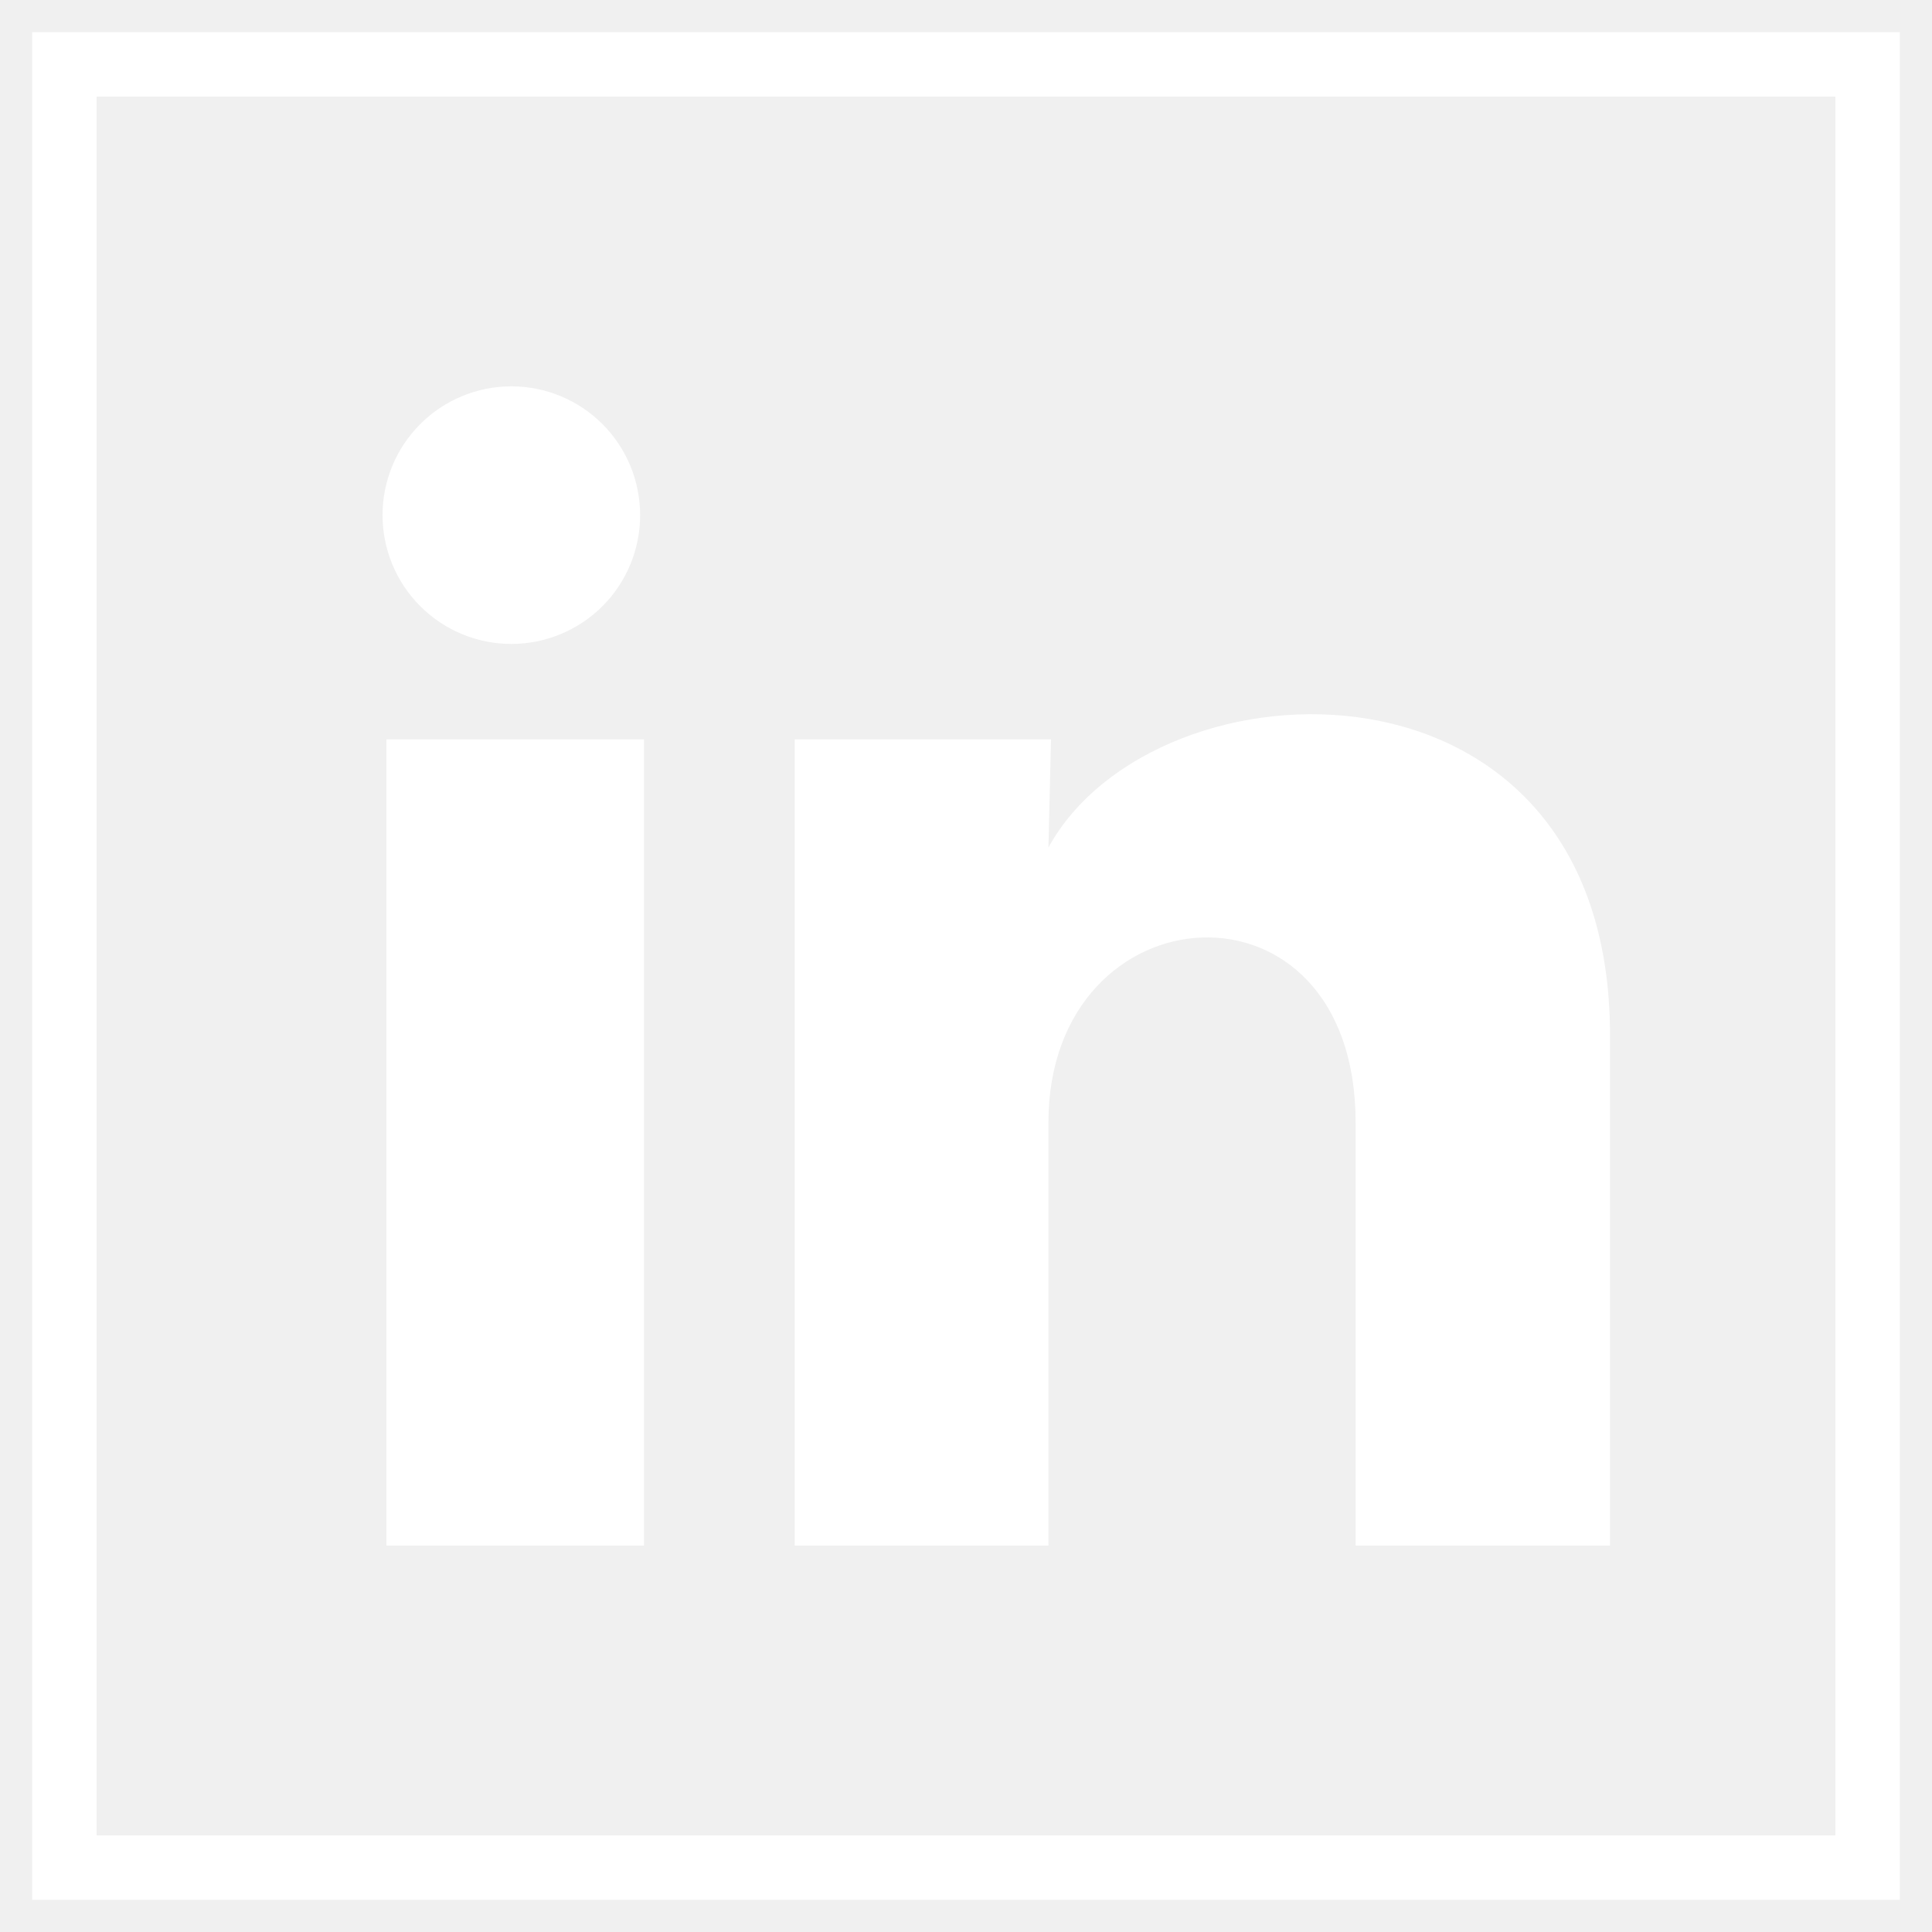
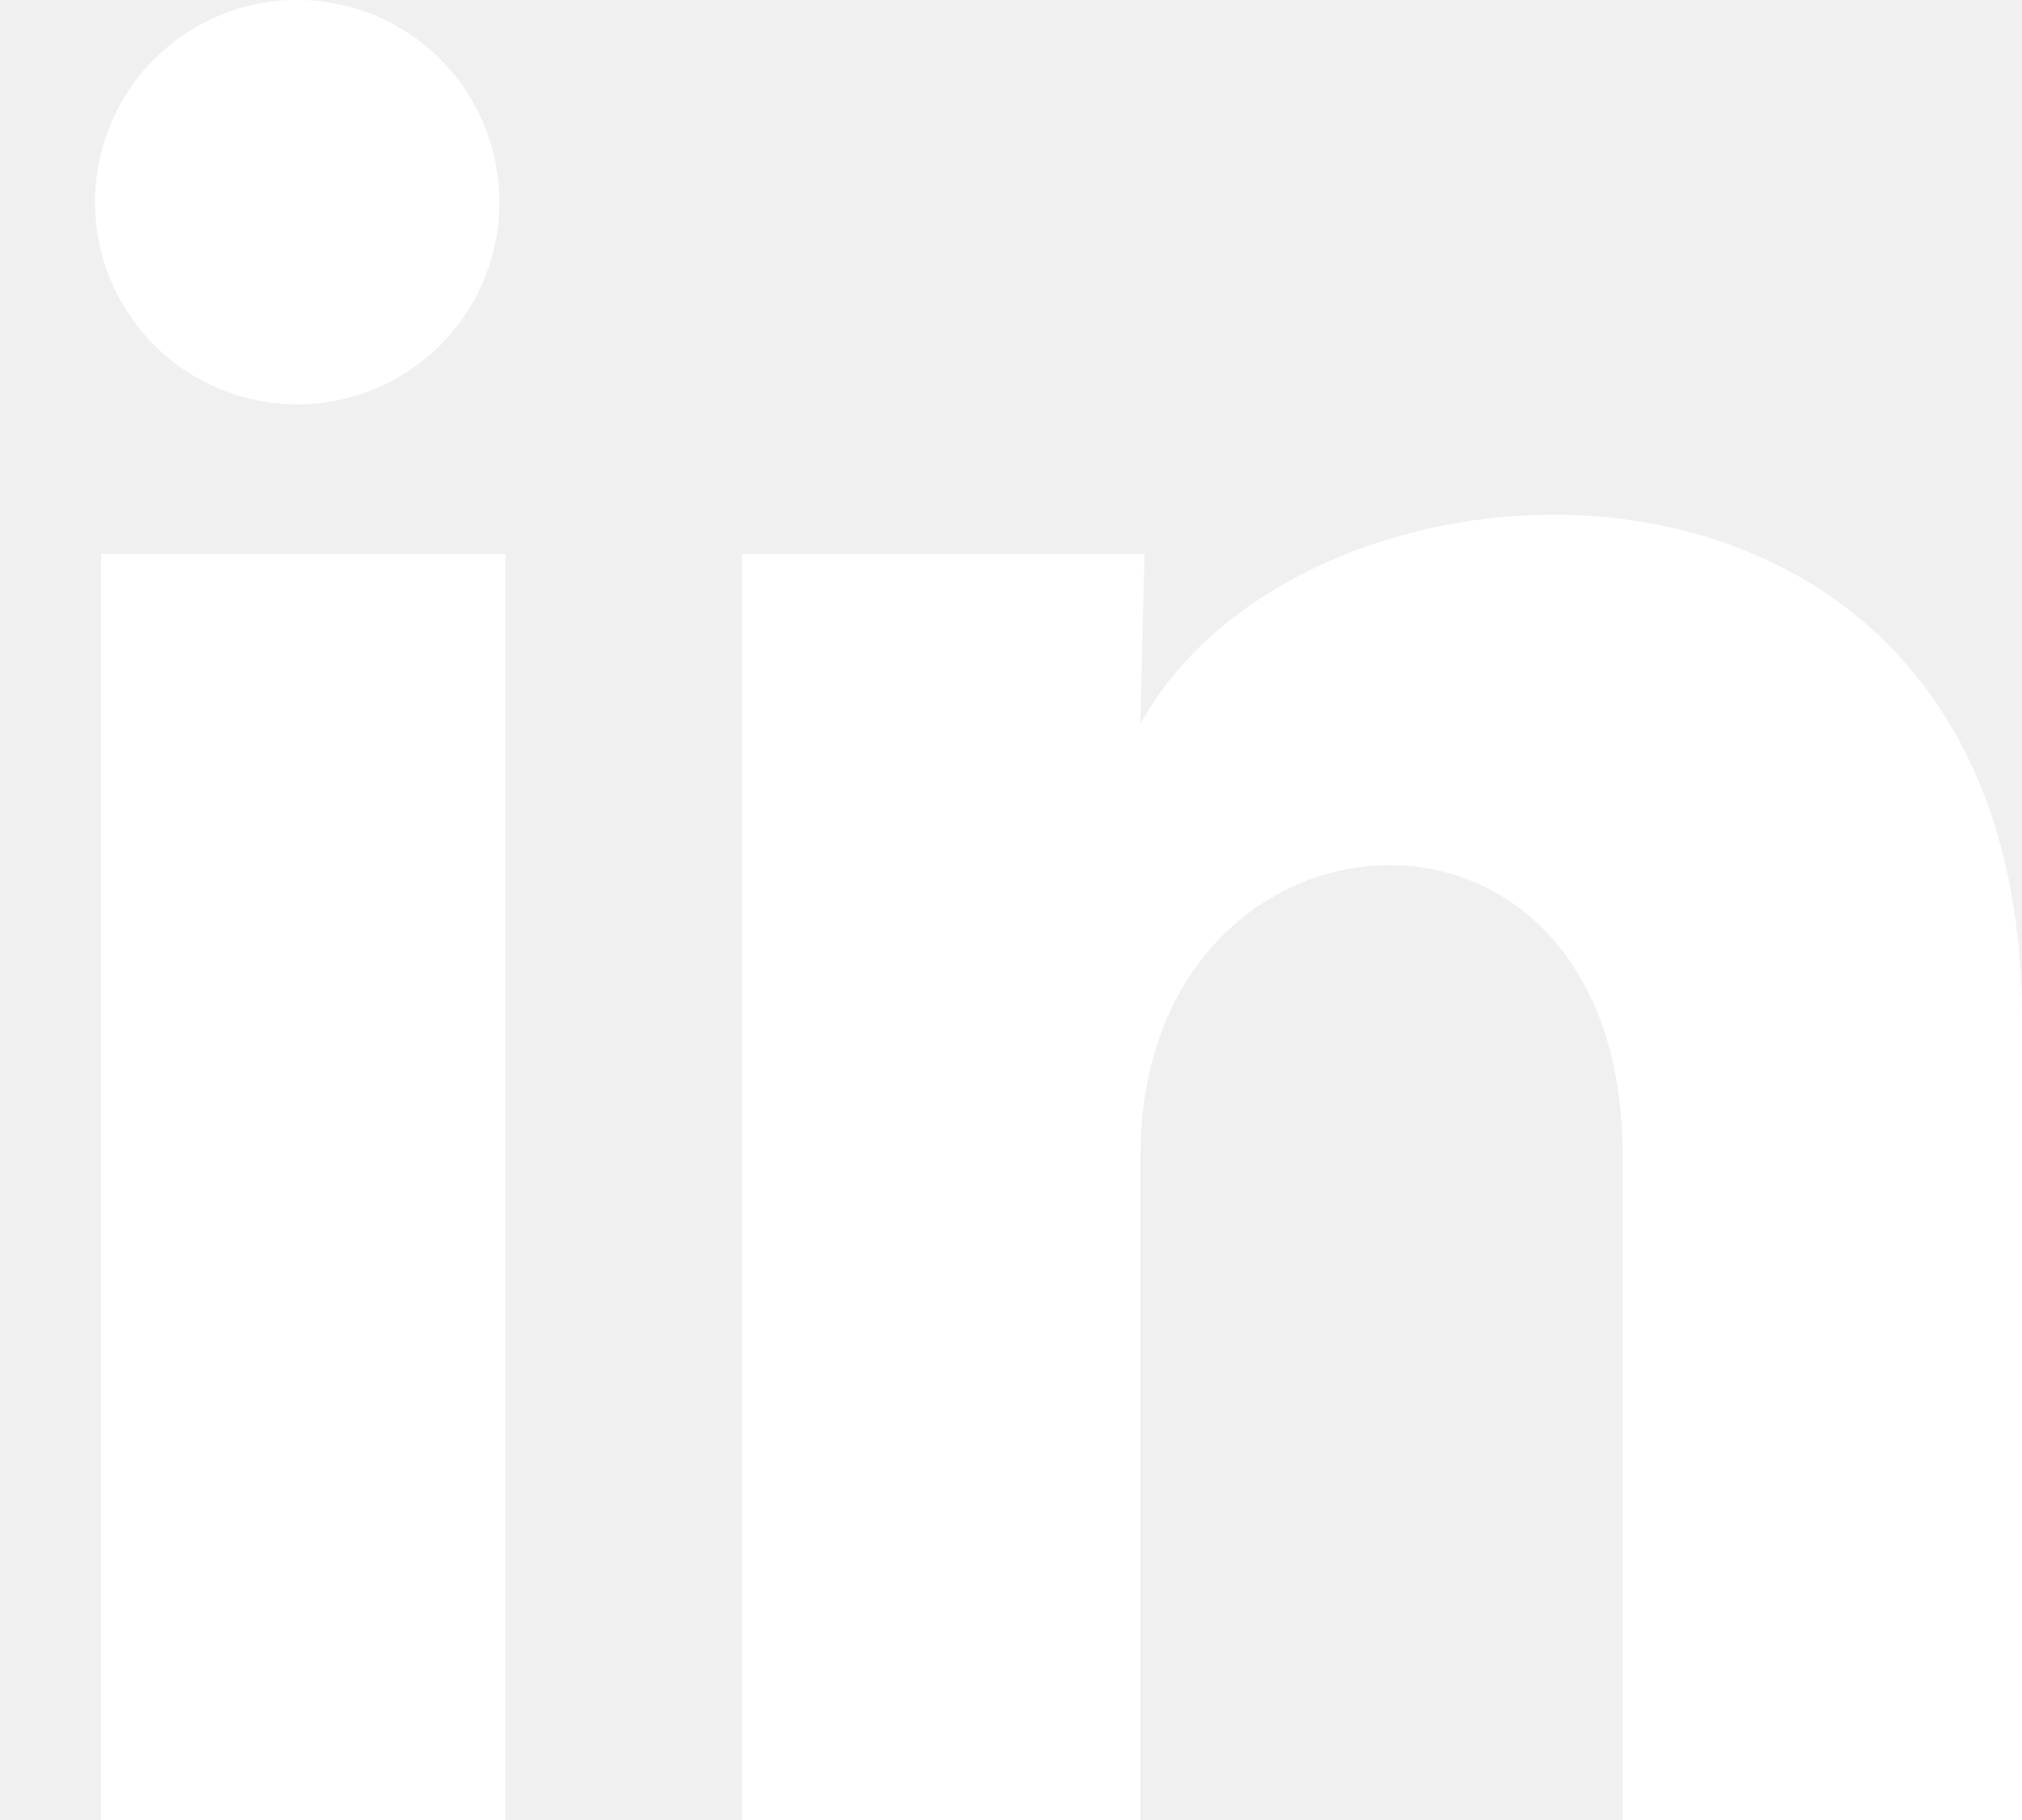
- <svg xmlns="http://www.w3.org/2000/svg" width="30" height="30" viewBox="0 0 30 30" fill="none">
-   <path d="M9.94 8C9.94 8.53 9.729 9.039 9.354 9.414C8.978 9.789 8.469 9.999 7.939 9.999C7.409 9.999 6.9 9.788 6.525 9.412C6.15 9.037 5.94 8.528 5.94 7.998C5.94 7.468 6.151 6.959 6.527 6.584C6.902 6.209 7.411 5.999 7.941 5.999C8.471 5.999 8.98 6.21 9.355 6.585C9.73 6.961 9.94 7.47 9.94 8ZM10 11.48H6V24H10V11.48ZM16.32 11.48H12.34V24H16.28V17.43C16.28 13.77 21.05 13.43 21.05 17.43V24H25V16.07C25 9.9 17.94 10.13 16.28 13.16L16.32 11.48Z" fill="white" />
-   <rect x="1" y="1" width="28" height="28" stroke="white" />
+ <svg xmlns="http://www.w3.org/2000/svg" width="20" height="18" viewBox="0 0 20 18" fill="none">
+   <path d="M4.94 2C4.94 2.53 4.729 3.039 4.354 3.414C3.978 3.789 3.469 3.999 2.939 3.999C2.409 3.999 1.9 3.788 1.525 3.413C1.15 3.037 0.94 2.528 0.94 1.998C0.94 1.468 1.151 0.959 1.526 0.584C1.902 0.209 2.411 -0.001 2.941 -0.001C3.471 -0.001 3.98 0.21 4.355 0.585C4.73 0.961 4.94 1.47 4.94 2ZM5 5.48H1V18H5V5.48ZM11.32 5.48H7.34V18H11.28V11.43C11.28 7.77 16.05 7.43 16.05 11.43V18H20V10.07C20 3.9 12.94 4.13 11.28 7.16L11.32 5.48Z" fill="white" />
</svg>
